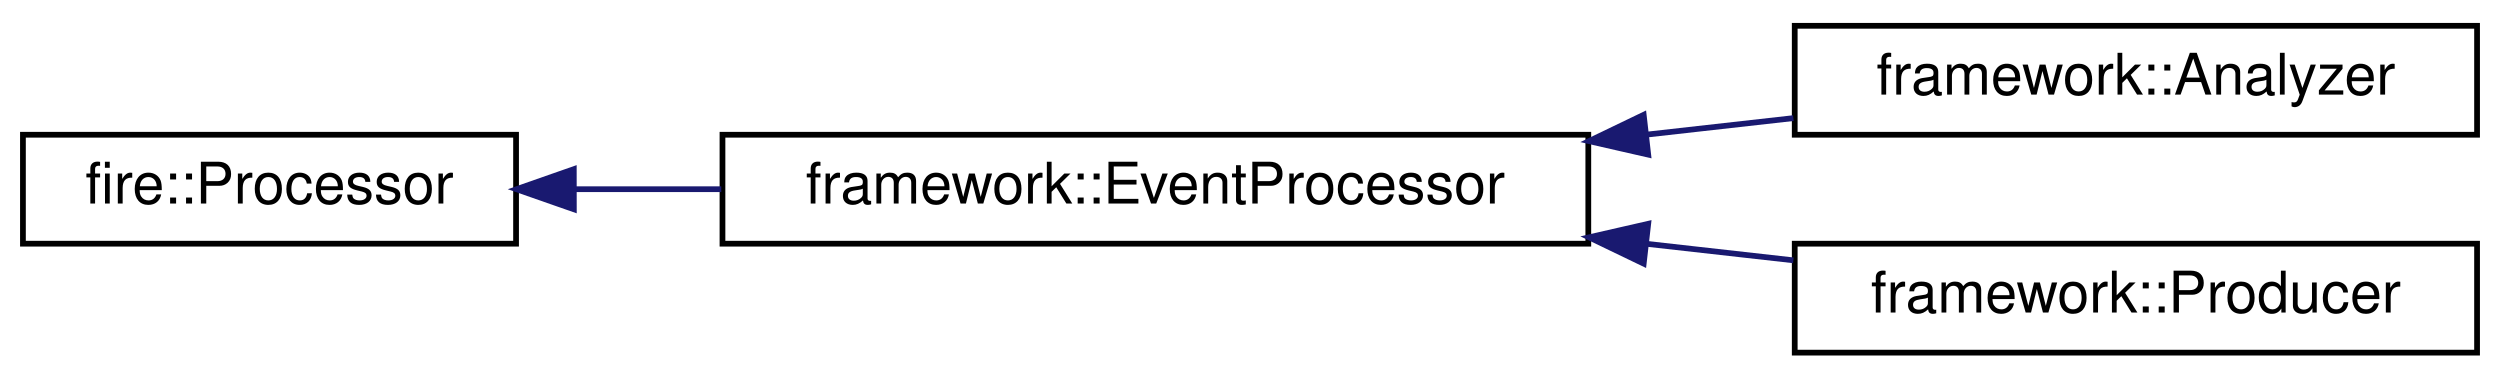
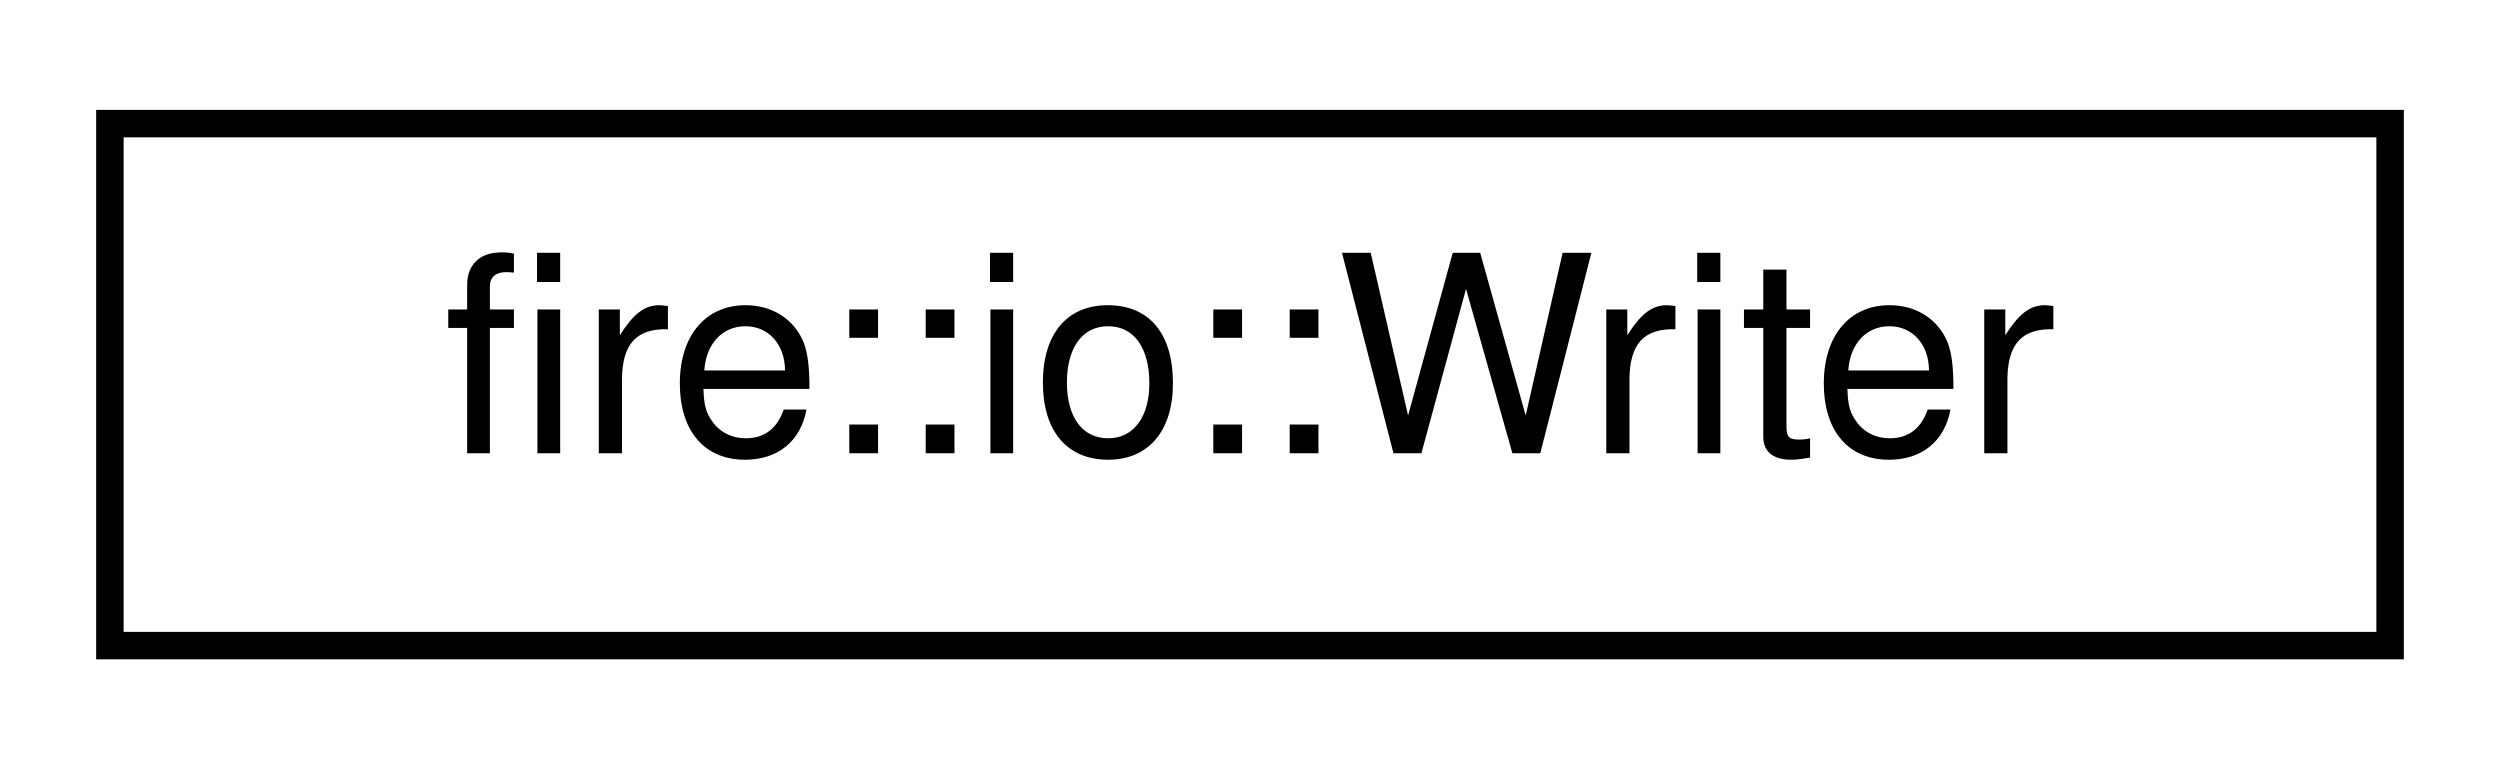
- <svg xmlns="http://www.w3.org/2000/svg" xmlns:xlink="http://www.w3.org/1999/xlink" width="436pt" height="66pt" viewBox="0.00 0.00 436.00 66.00">
-   <g id="graph0" class="graph" transform="scale(1 1) rotate(0) translate(4 62)">
+ <svg xmlns="http://www.w3.org/2000/svg" xmlns:xlink="http://www.w3.org/1999/xlink" width="91pt" height="28pt" viewBox="0.00 0.00 91.00 28.00">
+   <g id="graph0" class="graph" transform="scale(1 1) rotate(0) translate(4 24)">
    <g id="node1" class="node">
      <g id="a_node1">
-         <a xlink:href="classfire_1_1Processor.html" target="_top" xlink:title="Base class for all event processing components.">
-           <polygon fill="none" stroke="black" points="0,-19.5 0,-38.5 86,-38.5 86,-19.5 0,-19.5" />
-           <text text-anchor="middle" x="43" y="-26.5" font-family="Helvetica,sans-Serif" font-size="10.00">fire::Processor</text>
+         <a xlink:href="classfire_1_1io_1_1Writer.html" target="_top" xlink:title="Write the fire DataSets into a deterministic structure in the output HDF5 data file.">
+           <polygon fill="none" stroke="black" points="0,-0.5 0,-19.5 83,-19.5 83,-0.5 0,-0.5" />
+           <text text-anchor="middle" x="41.5" y="-7.5" font-family="Helvetica,sans-Serif" font-size="10.00">fire::io::Writer</text>
        </a>
      </g>
    </g>
-     <g id="node2" class="node">
-       <g id="a_node2">
-         <a xlink:href="classframework_1_1EventProcessor.html" target="_top" xlink:title="Wrapper class for fire::Processor which does the necessary modifications on the constructors and adds...">
-           <polygon fill="none" stroke="black" points="122,-19.5 122,-38.5 273,-38.5 273,-19.5 122,-19.5" />
-           <text text-anchor="middle" x="197.5" y="-26.5" font-family="Helvetica,sans-Serif" font-size="10.00">framework::EventProcessor</text>
-         </a>
-       </g>
-     </g>
-     <g id="edge1" class="edge">
-       <path fill="none" stroke="midnightblue" d="M96.26,-29C104.5,-29 113.16,-29 121.79,-29" />
-       <polygon fill="midnightblue" stroke="midnightblue" points="96.08,-25.5 86.07,-29 96.07,-32.5 96.08,-25.5" />
-     </g>
-     <g id="node3" class="node">
-       <g id="a_node3">
-         <a xlink:href="classframework_1_1Analyzer.html" target="_top" xlink:title="Legacy analyzer class.">
-           <polygon fill="none" stroke="black" points="309,-38.5 309,-57.5 428,-57.5 428,-38.5 309,-38.5" />
-           <text text-anchor="middle" x="368.5" y="-45.5" font-family="Helvetica,sans-Serif" font-size="10.00">framework::Analyzer</text>
-         </a>
-       </g>
-     </g>
-     <g id="edge2" class="edge">
-       <path fill="none" stroke="midnightblue" d="M283.23,-38.53C291.86,-39.5 300.49,-40.47 308.76,-41.4" />
-       <polygon fill="midnightblue" stroke="midnightblue" points="283.45,-35.03 273.12,-37.39 282.66,-41.98 283.45,-35.03" />
-     </g>
-     <g id="node4" class="node">
-       <g id="a_node4">
-         <a xlink:href="classframework_1_1Producer.html" target="_top" xlink:title="Legacy producer class.">
-           <polygon fill="none" stroke="black" points="309,-0.5 309,-19.5 428,-19.5 428,-0.5 309,-0.5" />
-           <text text-anchor="middle" x="368.5" y="-7.5" font-family="Helvetica,sans-Serif" font-size="10.00">framework::Producer</text>
-         </a>
-       </g>
-     </g>
-     <g id="edge3" class="edge">
-       <path fill="none" stroke="midnightblue" d="M283.23,-19.47C291.86,-18.5 300.49,-17.53 308.76,-16.6" />
-       <polygon fill="midnightblue" stroke="midnightblue" points="282.66,-16.02 273.12,-20.61 283.45,-22.97 282.66,-16.02" />
-     </g>
  </g>
</svg>
